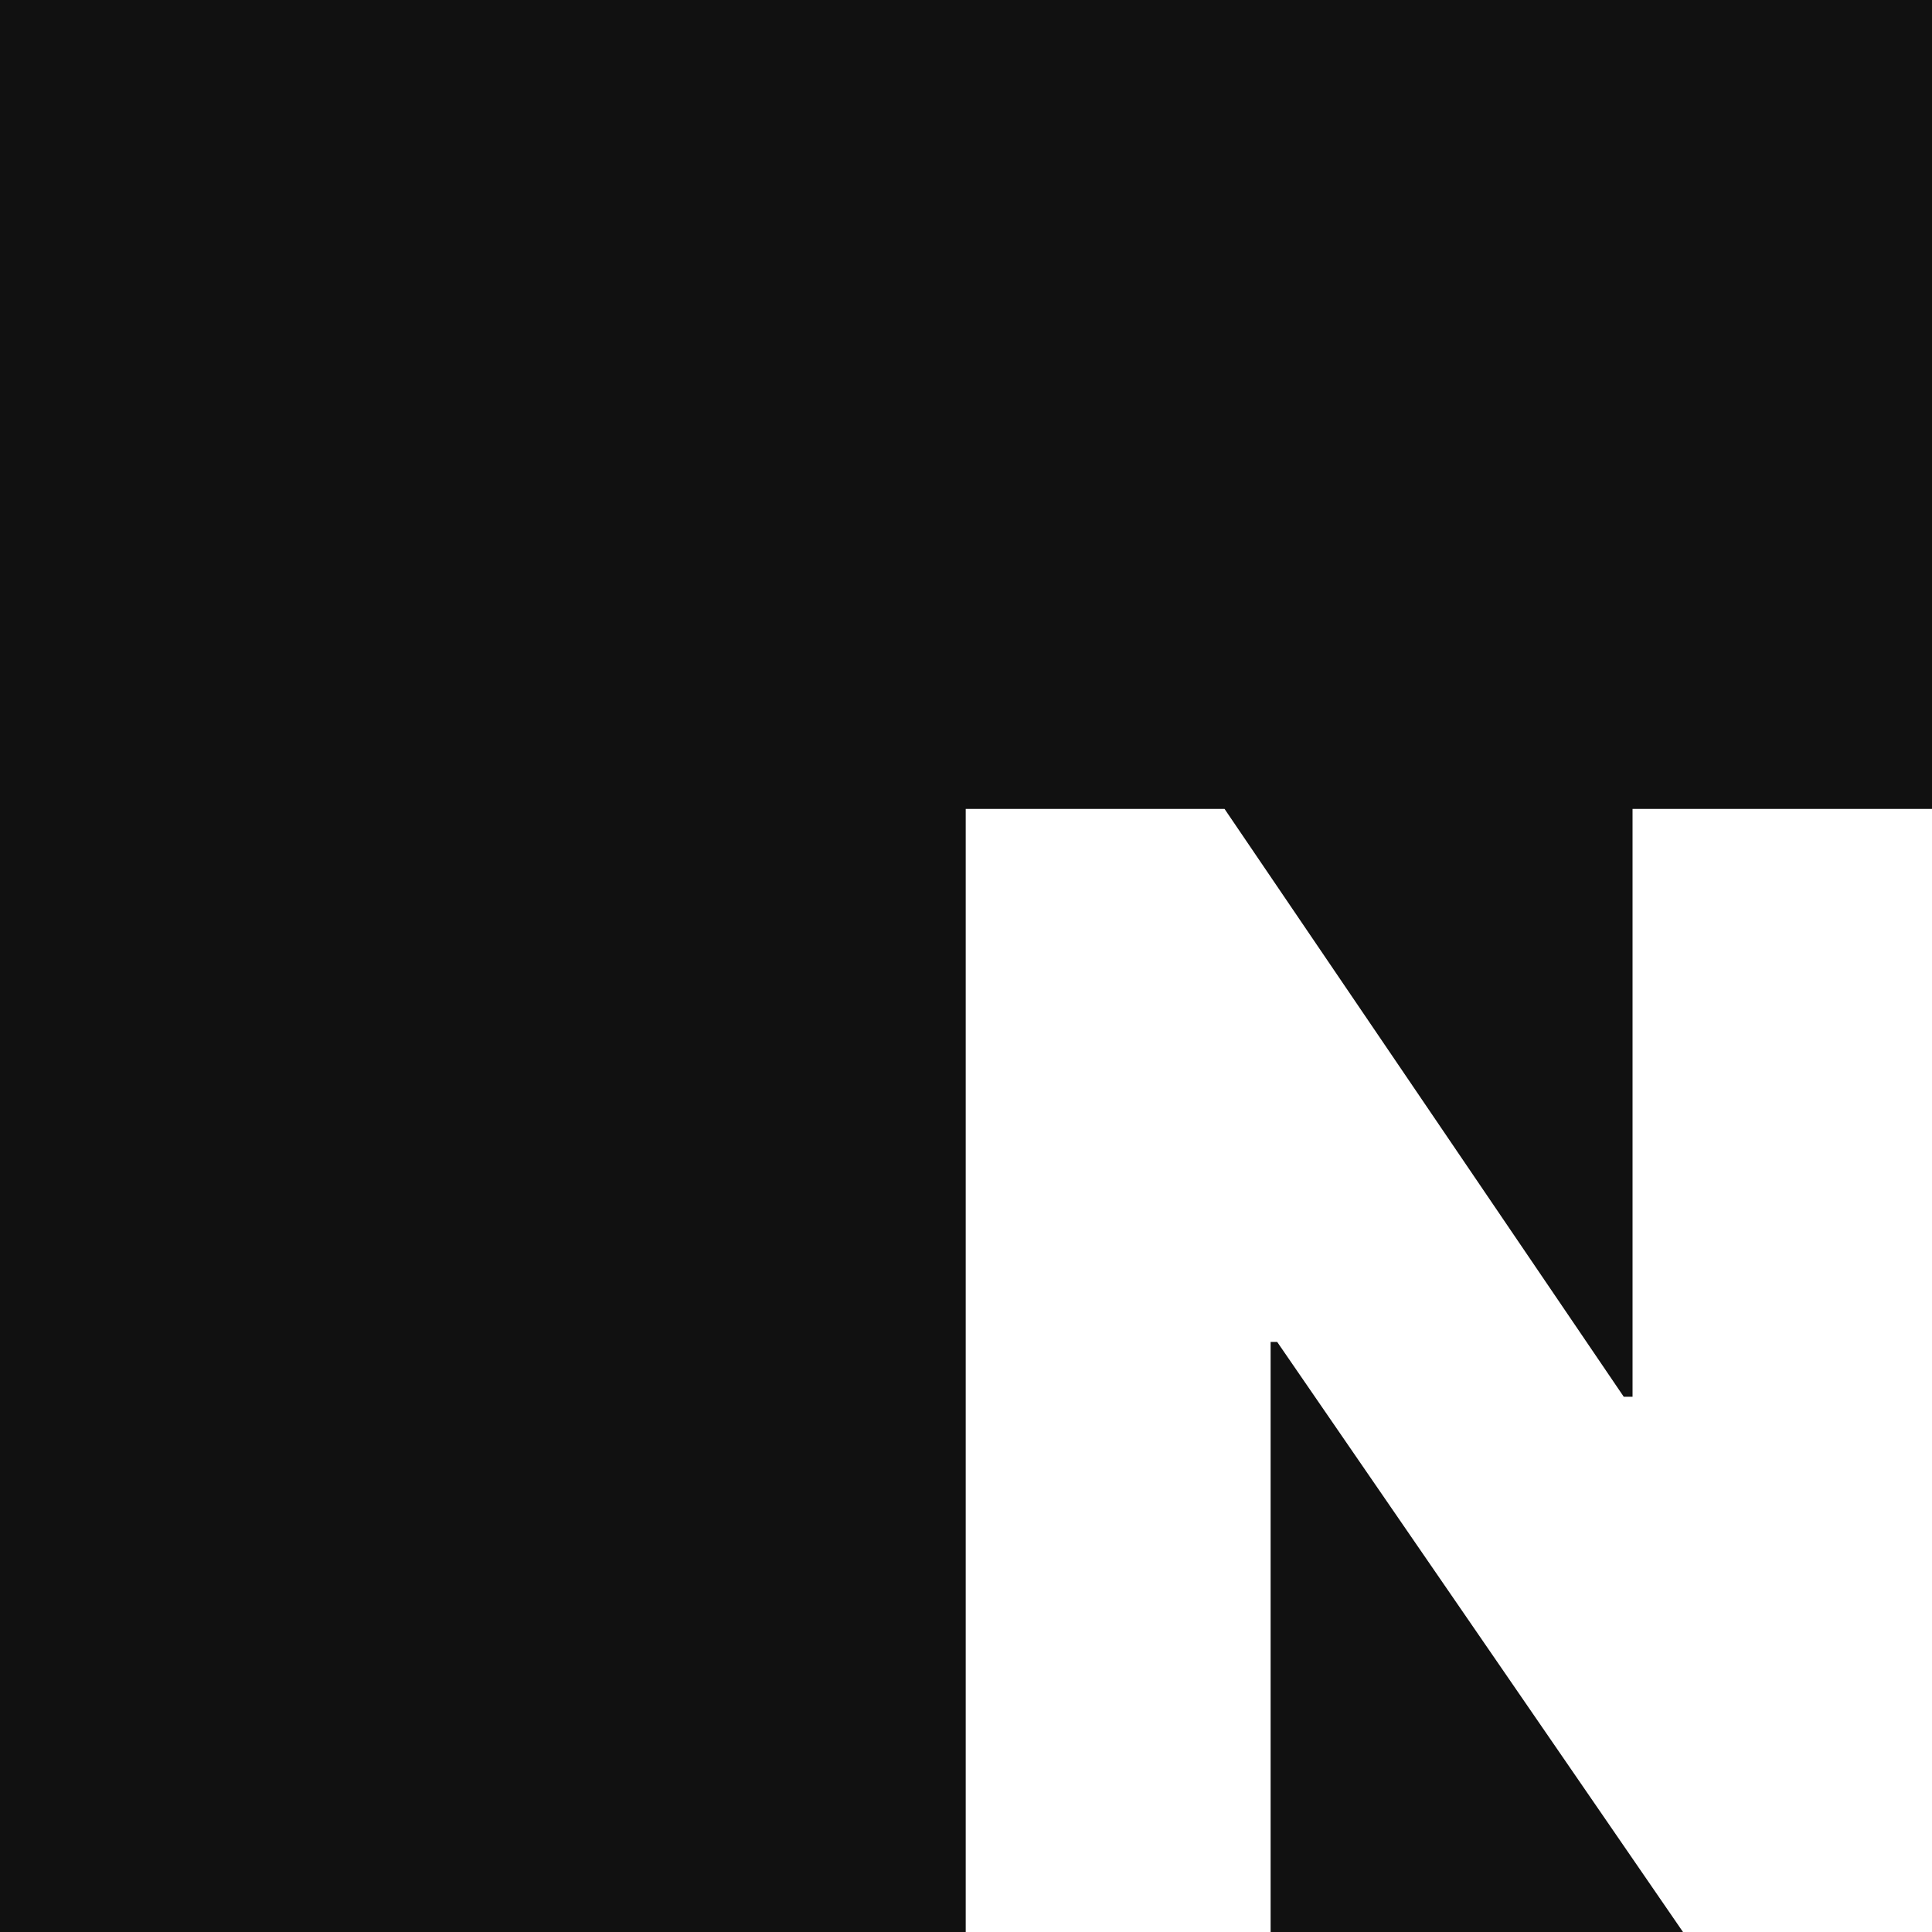
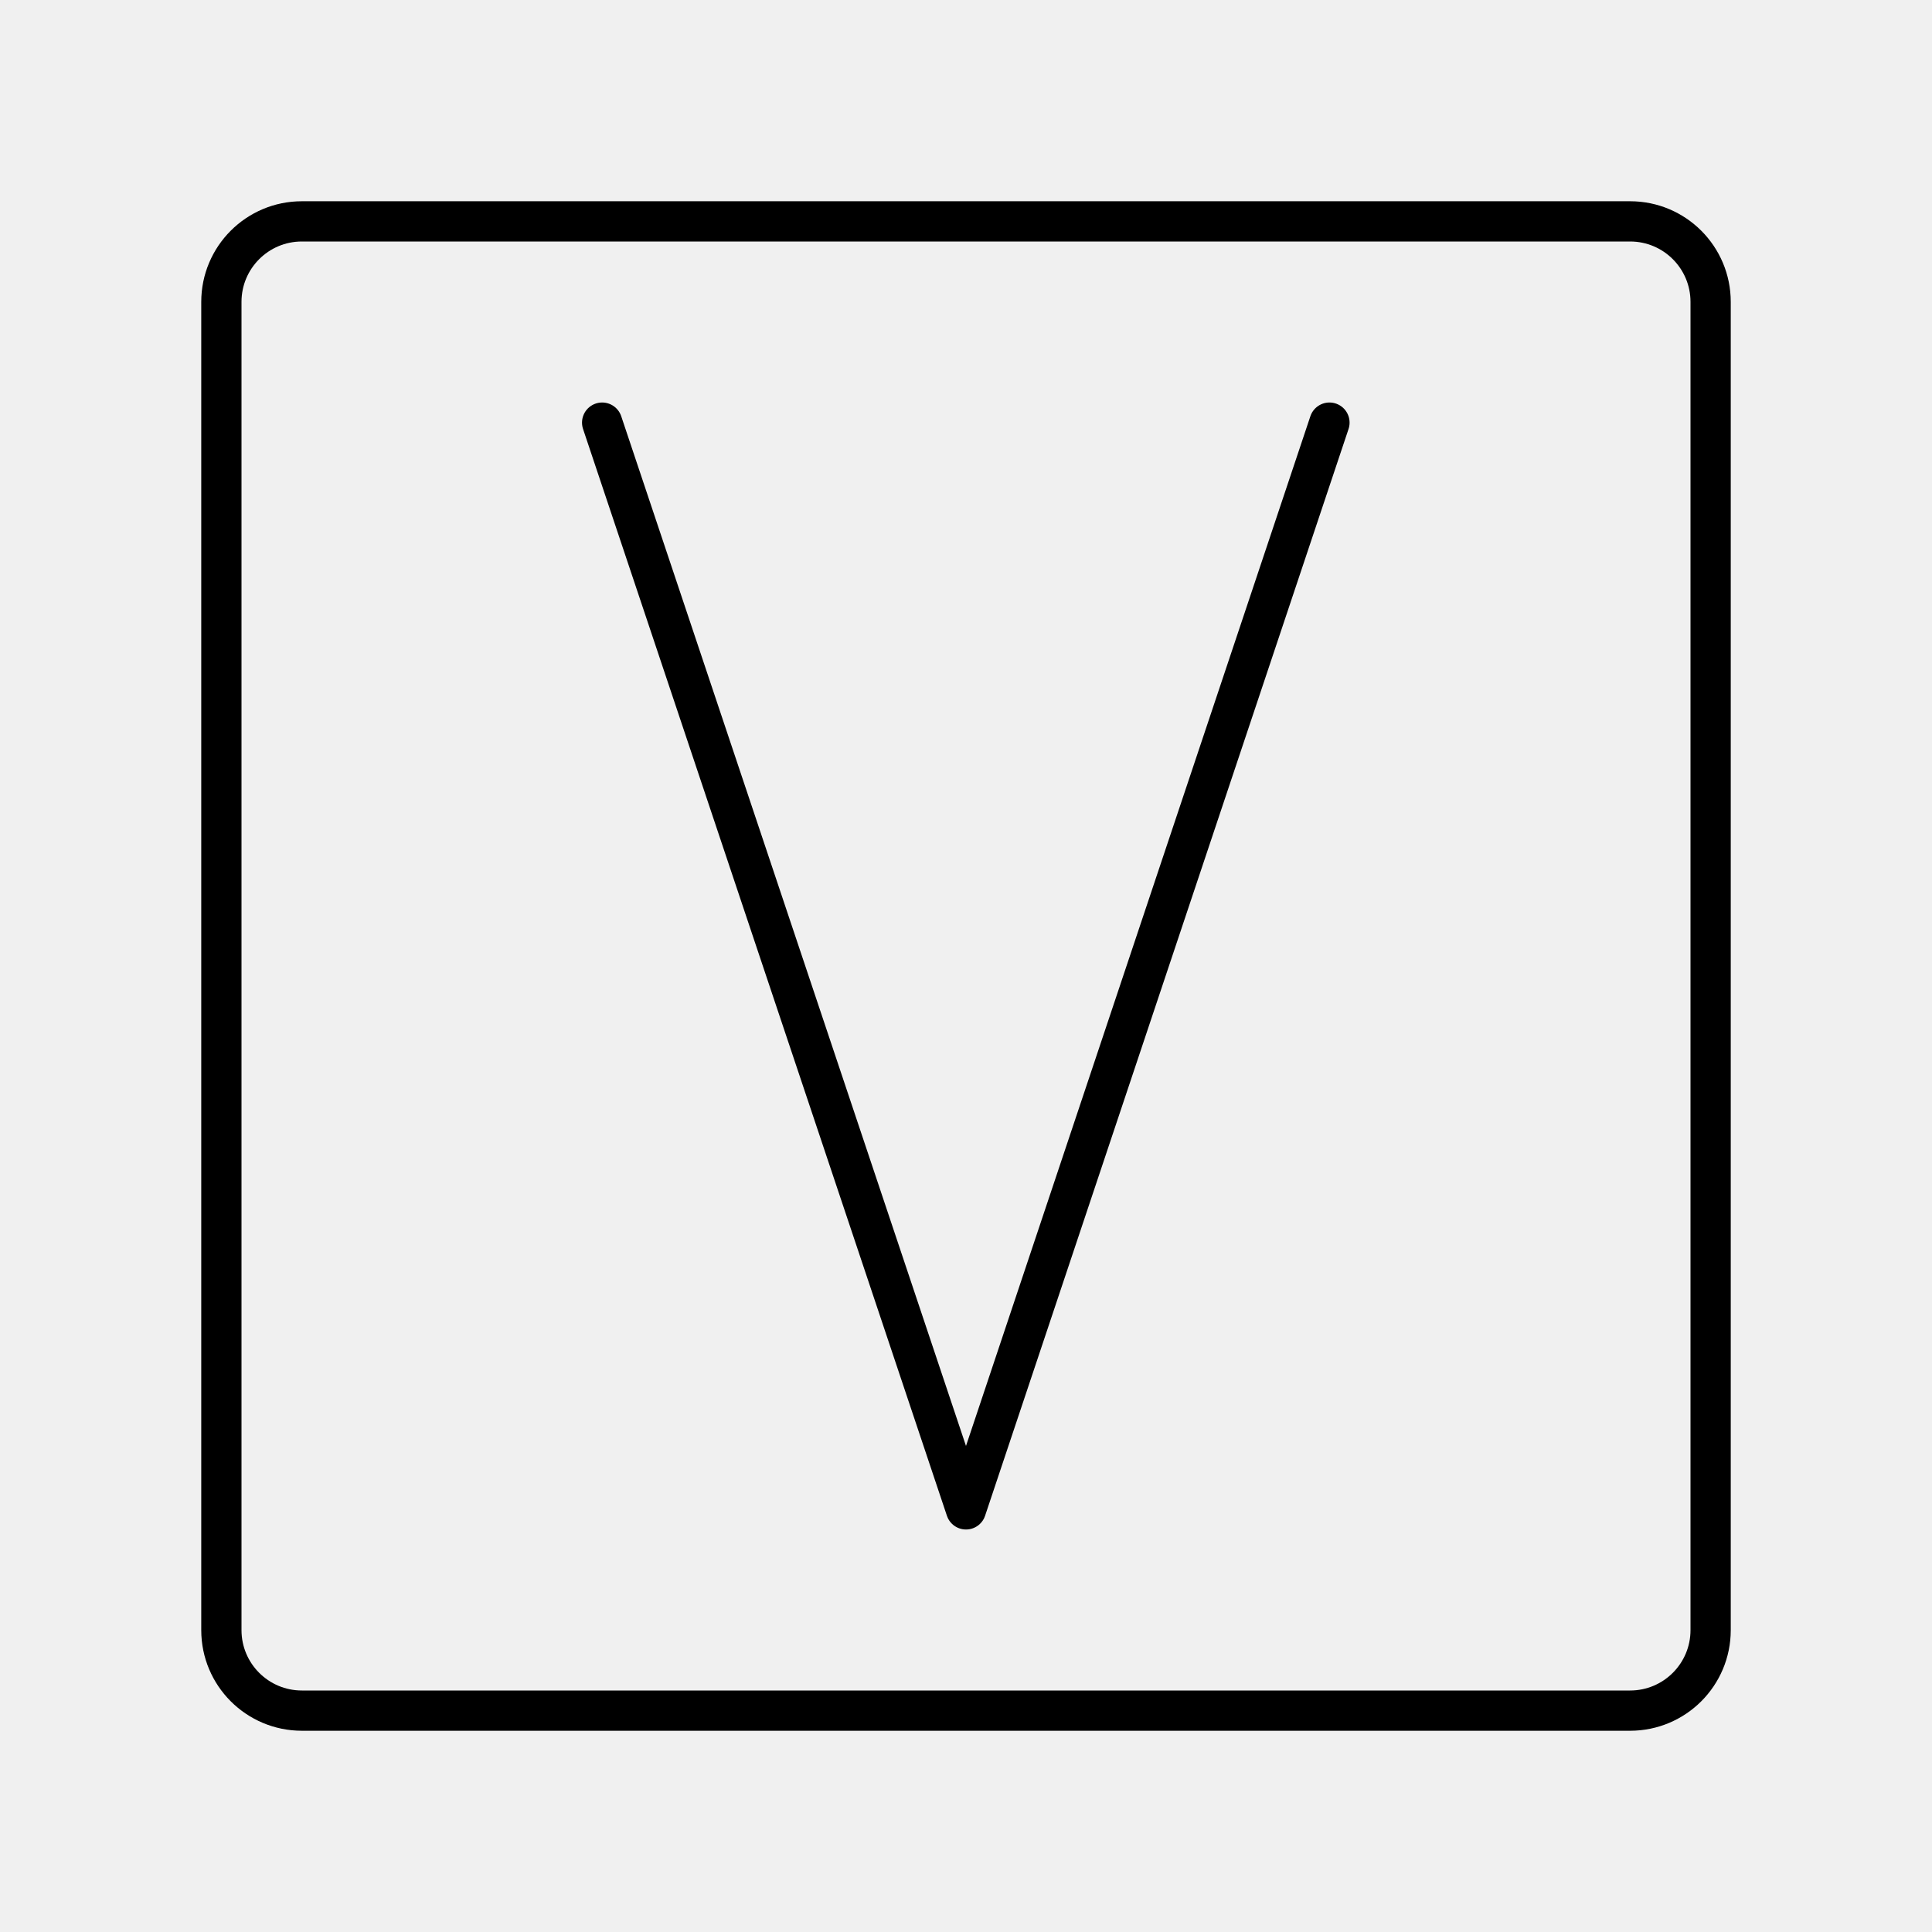
- <svg xmlns="http://www.w3.org/2000/svg" width="200" height="200" viewBox="0 0 200 200" fill="none">
-   <g clip-path="url(#clip0)">
-     <rect width="200" height="200" fill="#111111" />
-     <path d="M200.563 83.739H169V144.594H168.092L126.765 83.739H99.971V200H131.534V138.918H132.215L174.223 200H200.563V83.739Z" fill="white" />
-   </g>
+ <svg xmlns="http://www.w3.org/2000/svg" width="800px" height="800px" viewBox="0 0 48 48" id="Layer_2" data-name="Layer 2">
  <defs>
-     <clipPath id="clip0">
-       <rect width="200" height="200" fill="white" />
-     </clipPath>
+     <style>.cls-1{fill:none;stroke:#000000;stroke-linecap:round;stroke-linejoin:round;}</style>
  </defs>
+   <path class="cls-1" d="M40.5,5.5H7.5a2,2,0,0,0-2,2v33a2,2,0,0,0,2,2h33a2,2,0,0,0,2-2V7.5A2,2,0,0,0,40.5,5.5Z" />
+   <polyline class="cls-1" points="33.03 10.5 24 37.5 14.96 10.5" />
</svg>
